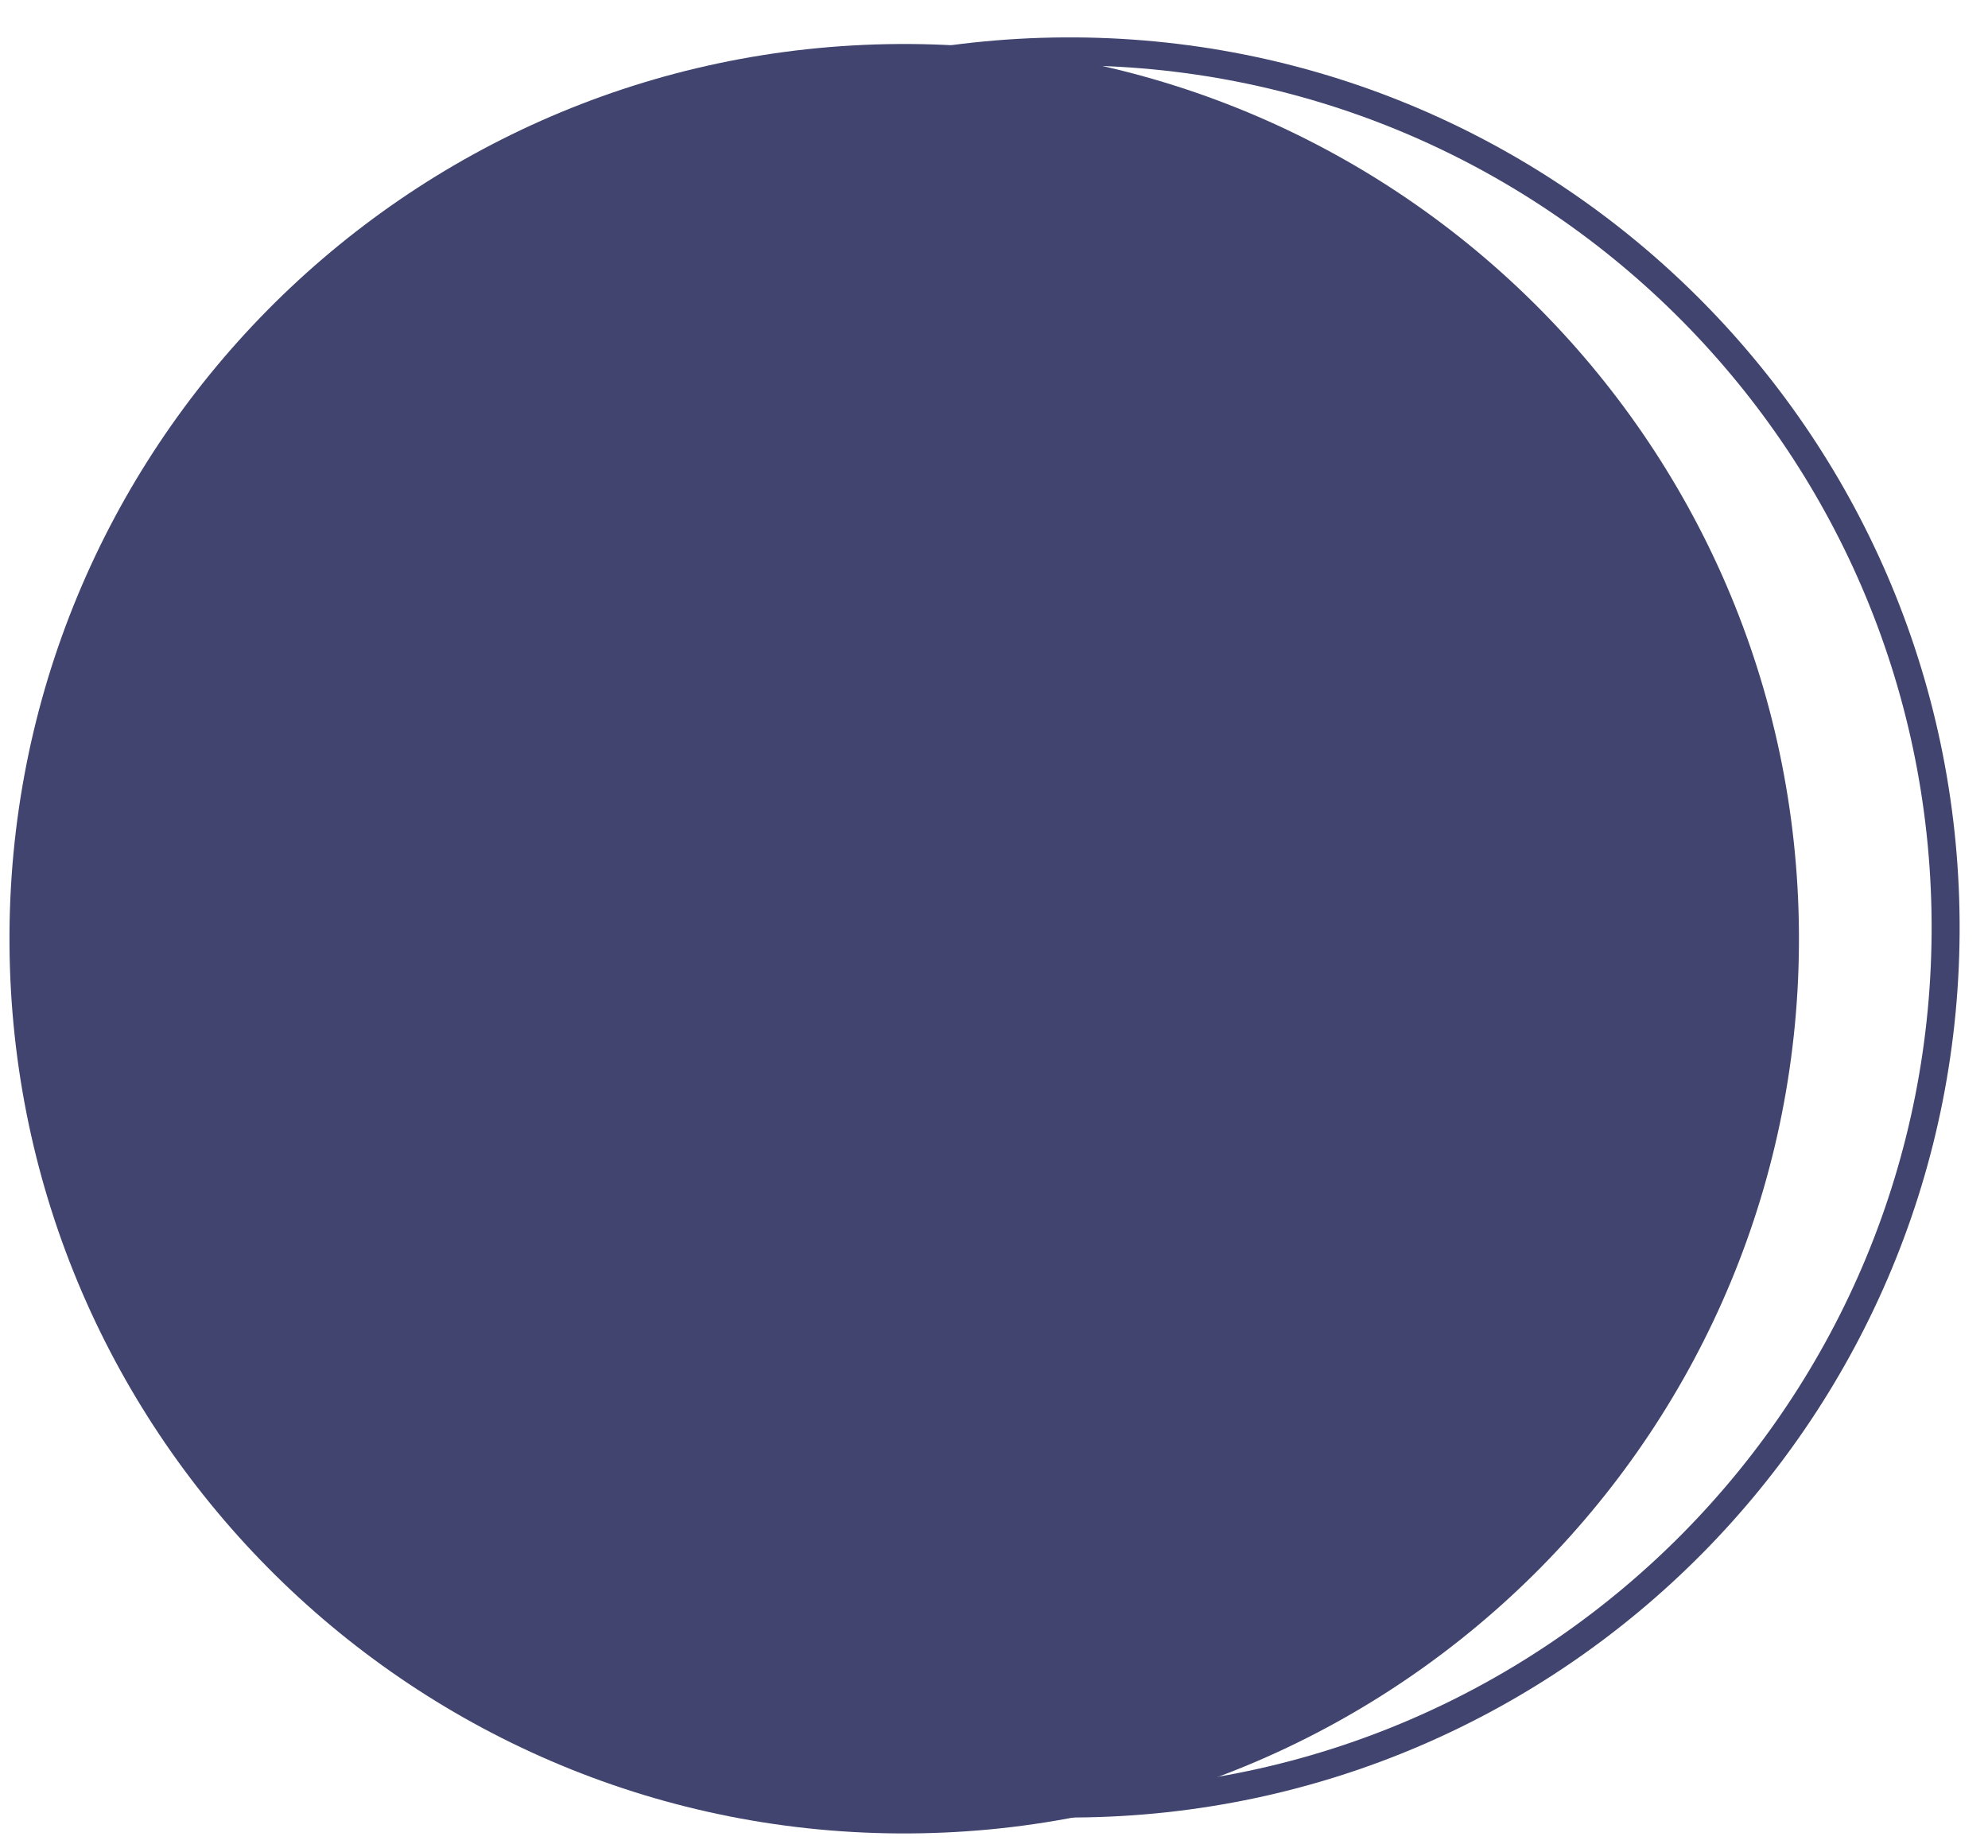
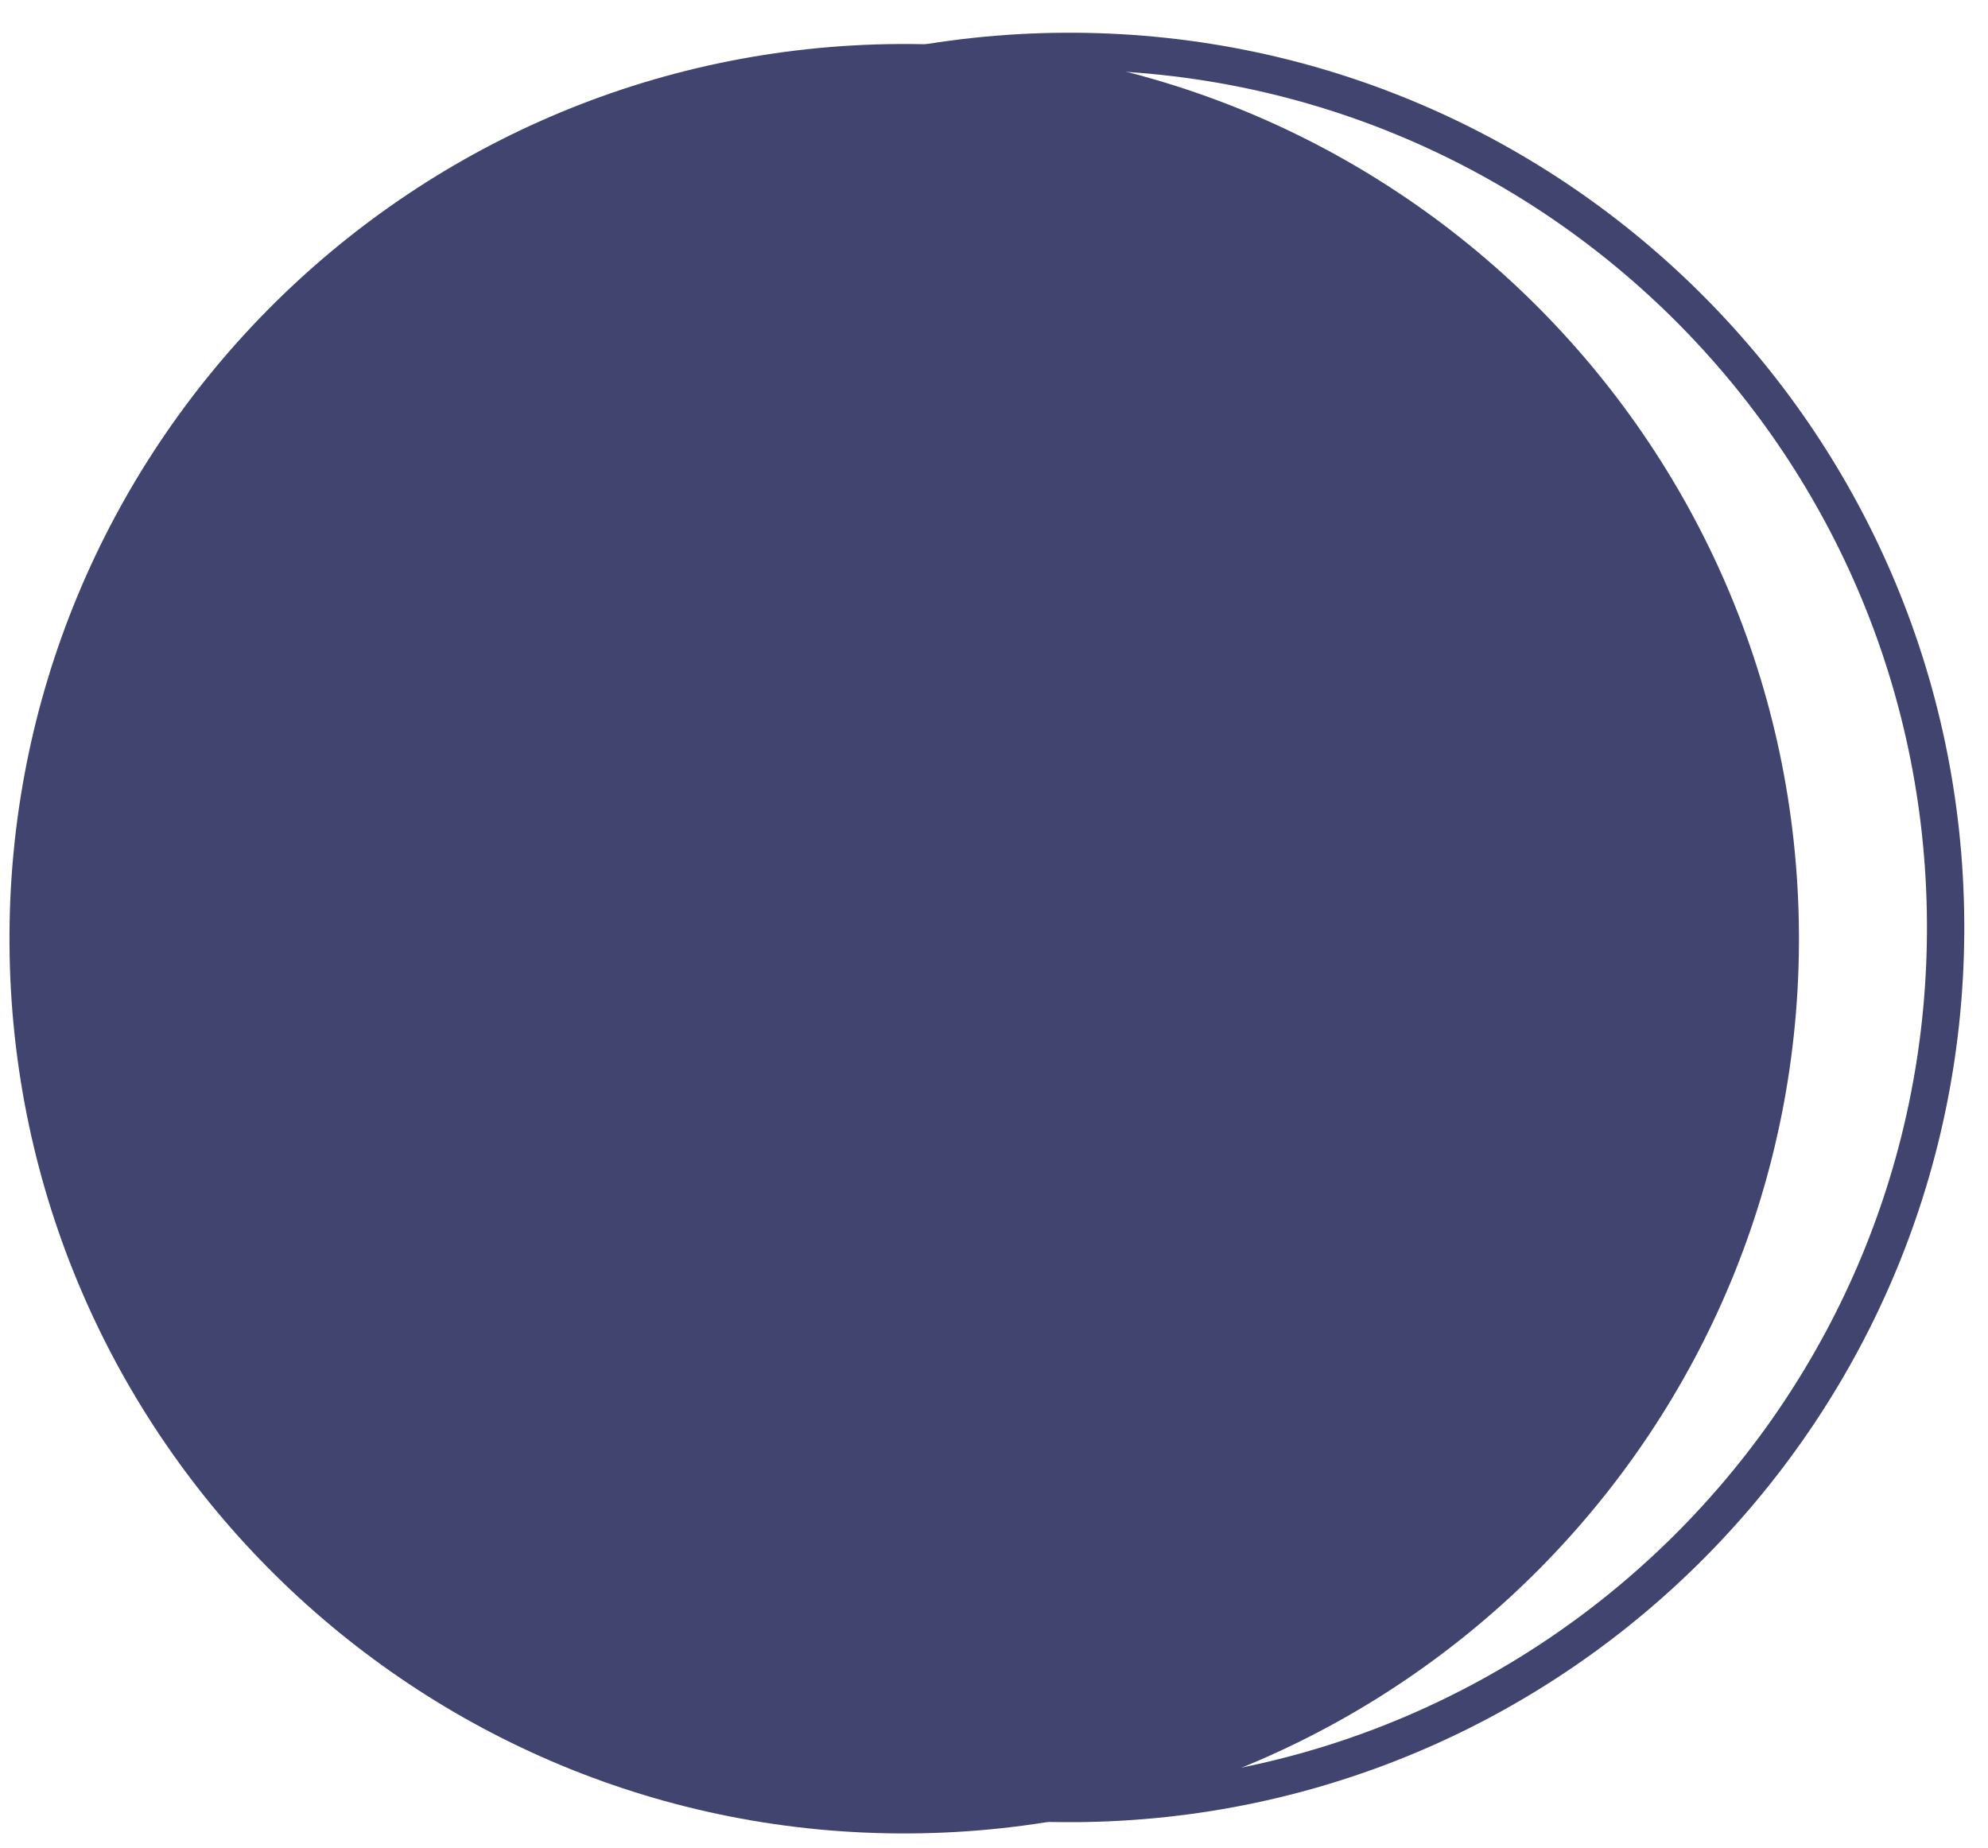
<svg xmlns="http://www.w3.org/2000/svg" width="71" height="66" viewBox="0 0 71 66" fill="none">
  <g opacity="0.9">
    <path d="M64.248 33.326C64.137 15.678 49.741 1.461 32.093 1.572C14.445 1.683 0.228 16.079 0.339 33.727C0.45 51.375 14.847 65.592 32.495 65.481C50.142 65.37 64.359 50.974 64.248 33.326Z" fill="#2B305E" />
-     <path d="M38.001 1.836C55.281 1.728 69.377 15.648 69.486 32.928C69.594 50.207 55.674 64.303 38.395 64.412C21.115 64.52 7.019 50.6 6.91 33.321C6.802 16.041 20.722 1.945 38.001 1.836Z" stroke="#2B305E" strokeWidth="1.333" />
+     <path d="M38.001 1.836C55.281 1.728 69.377 15.648 69.486 32.928C69.594 50.207 55.674 64.303 38.395 64.412C21.115 64.52 7.019 50.6 6.91 33.321C6.802 16.041 20.722 1.945 38.001 1.836Z" stroke="#2B305E" stroke-width="1.333" />
  </g>
</svg>
